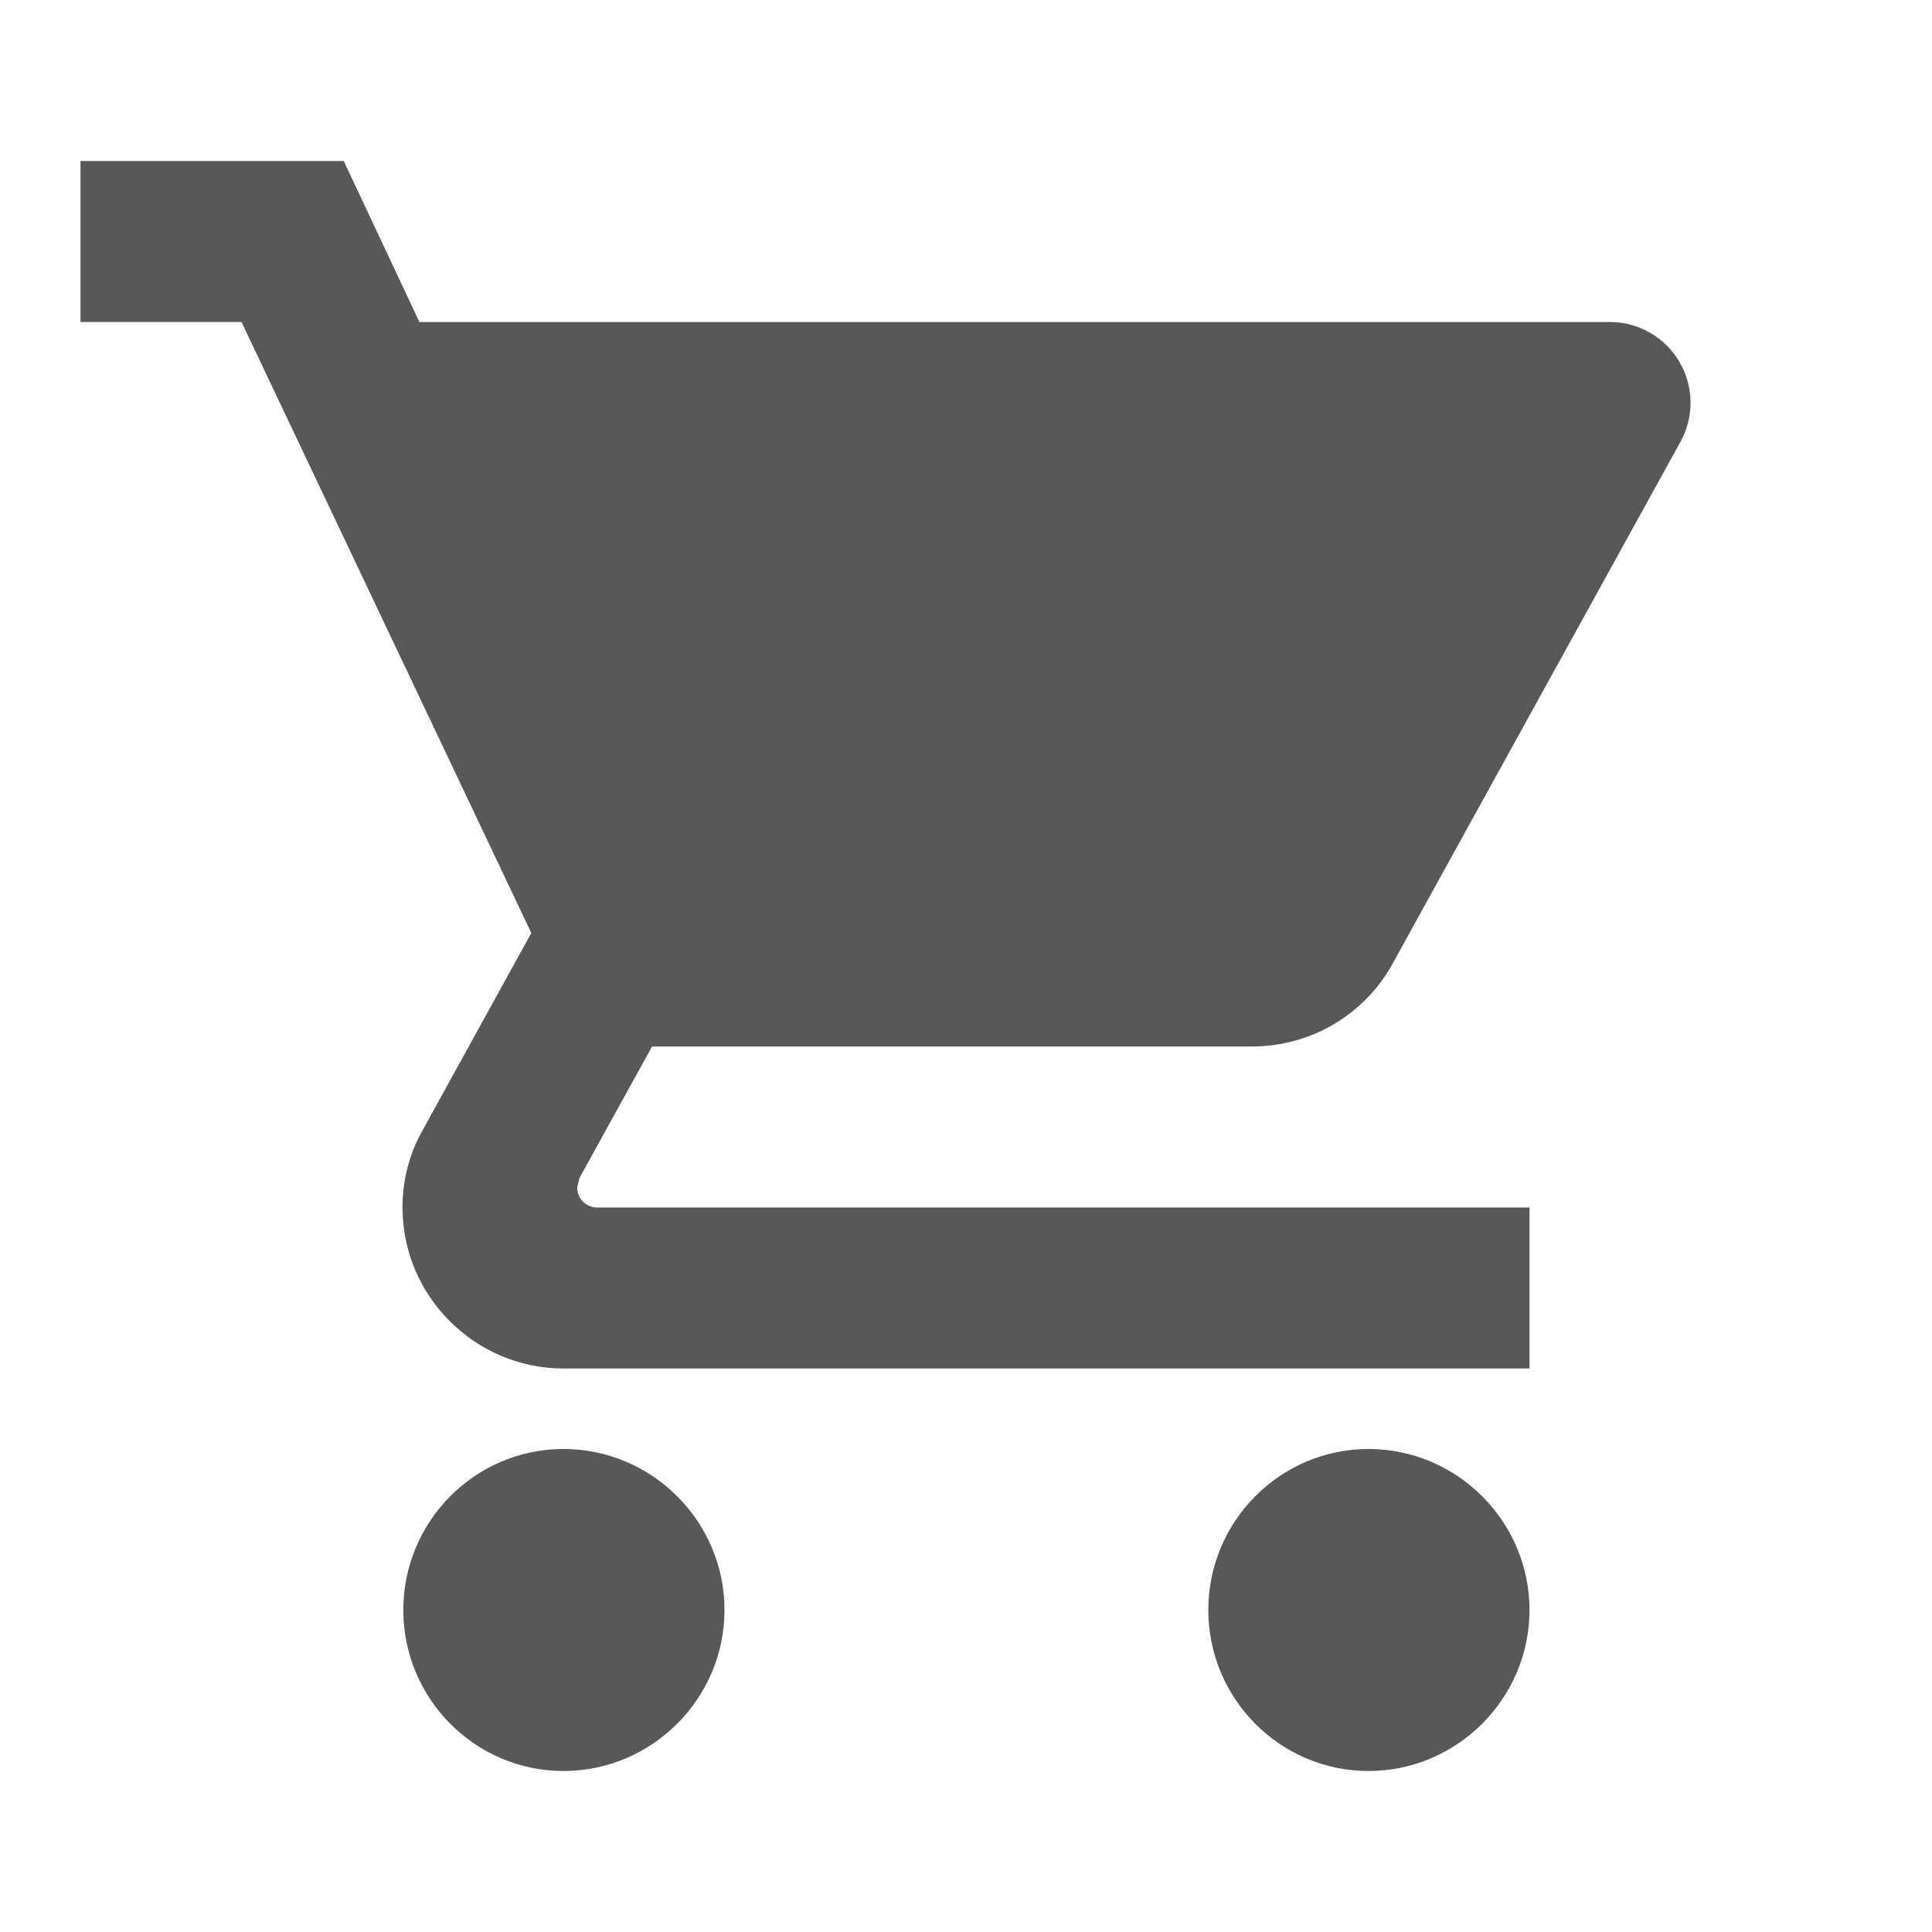
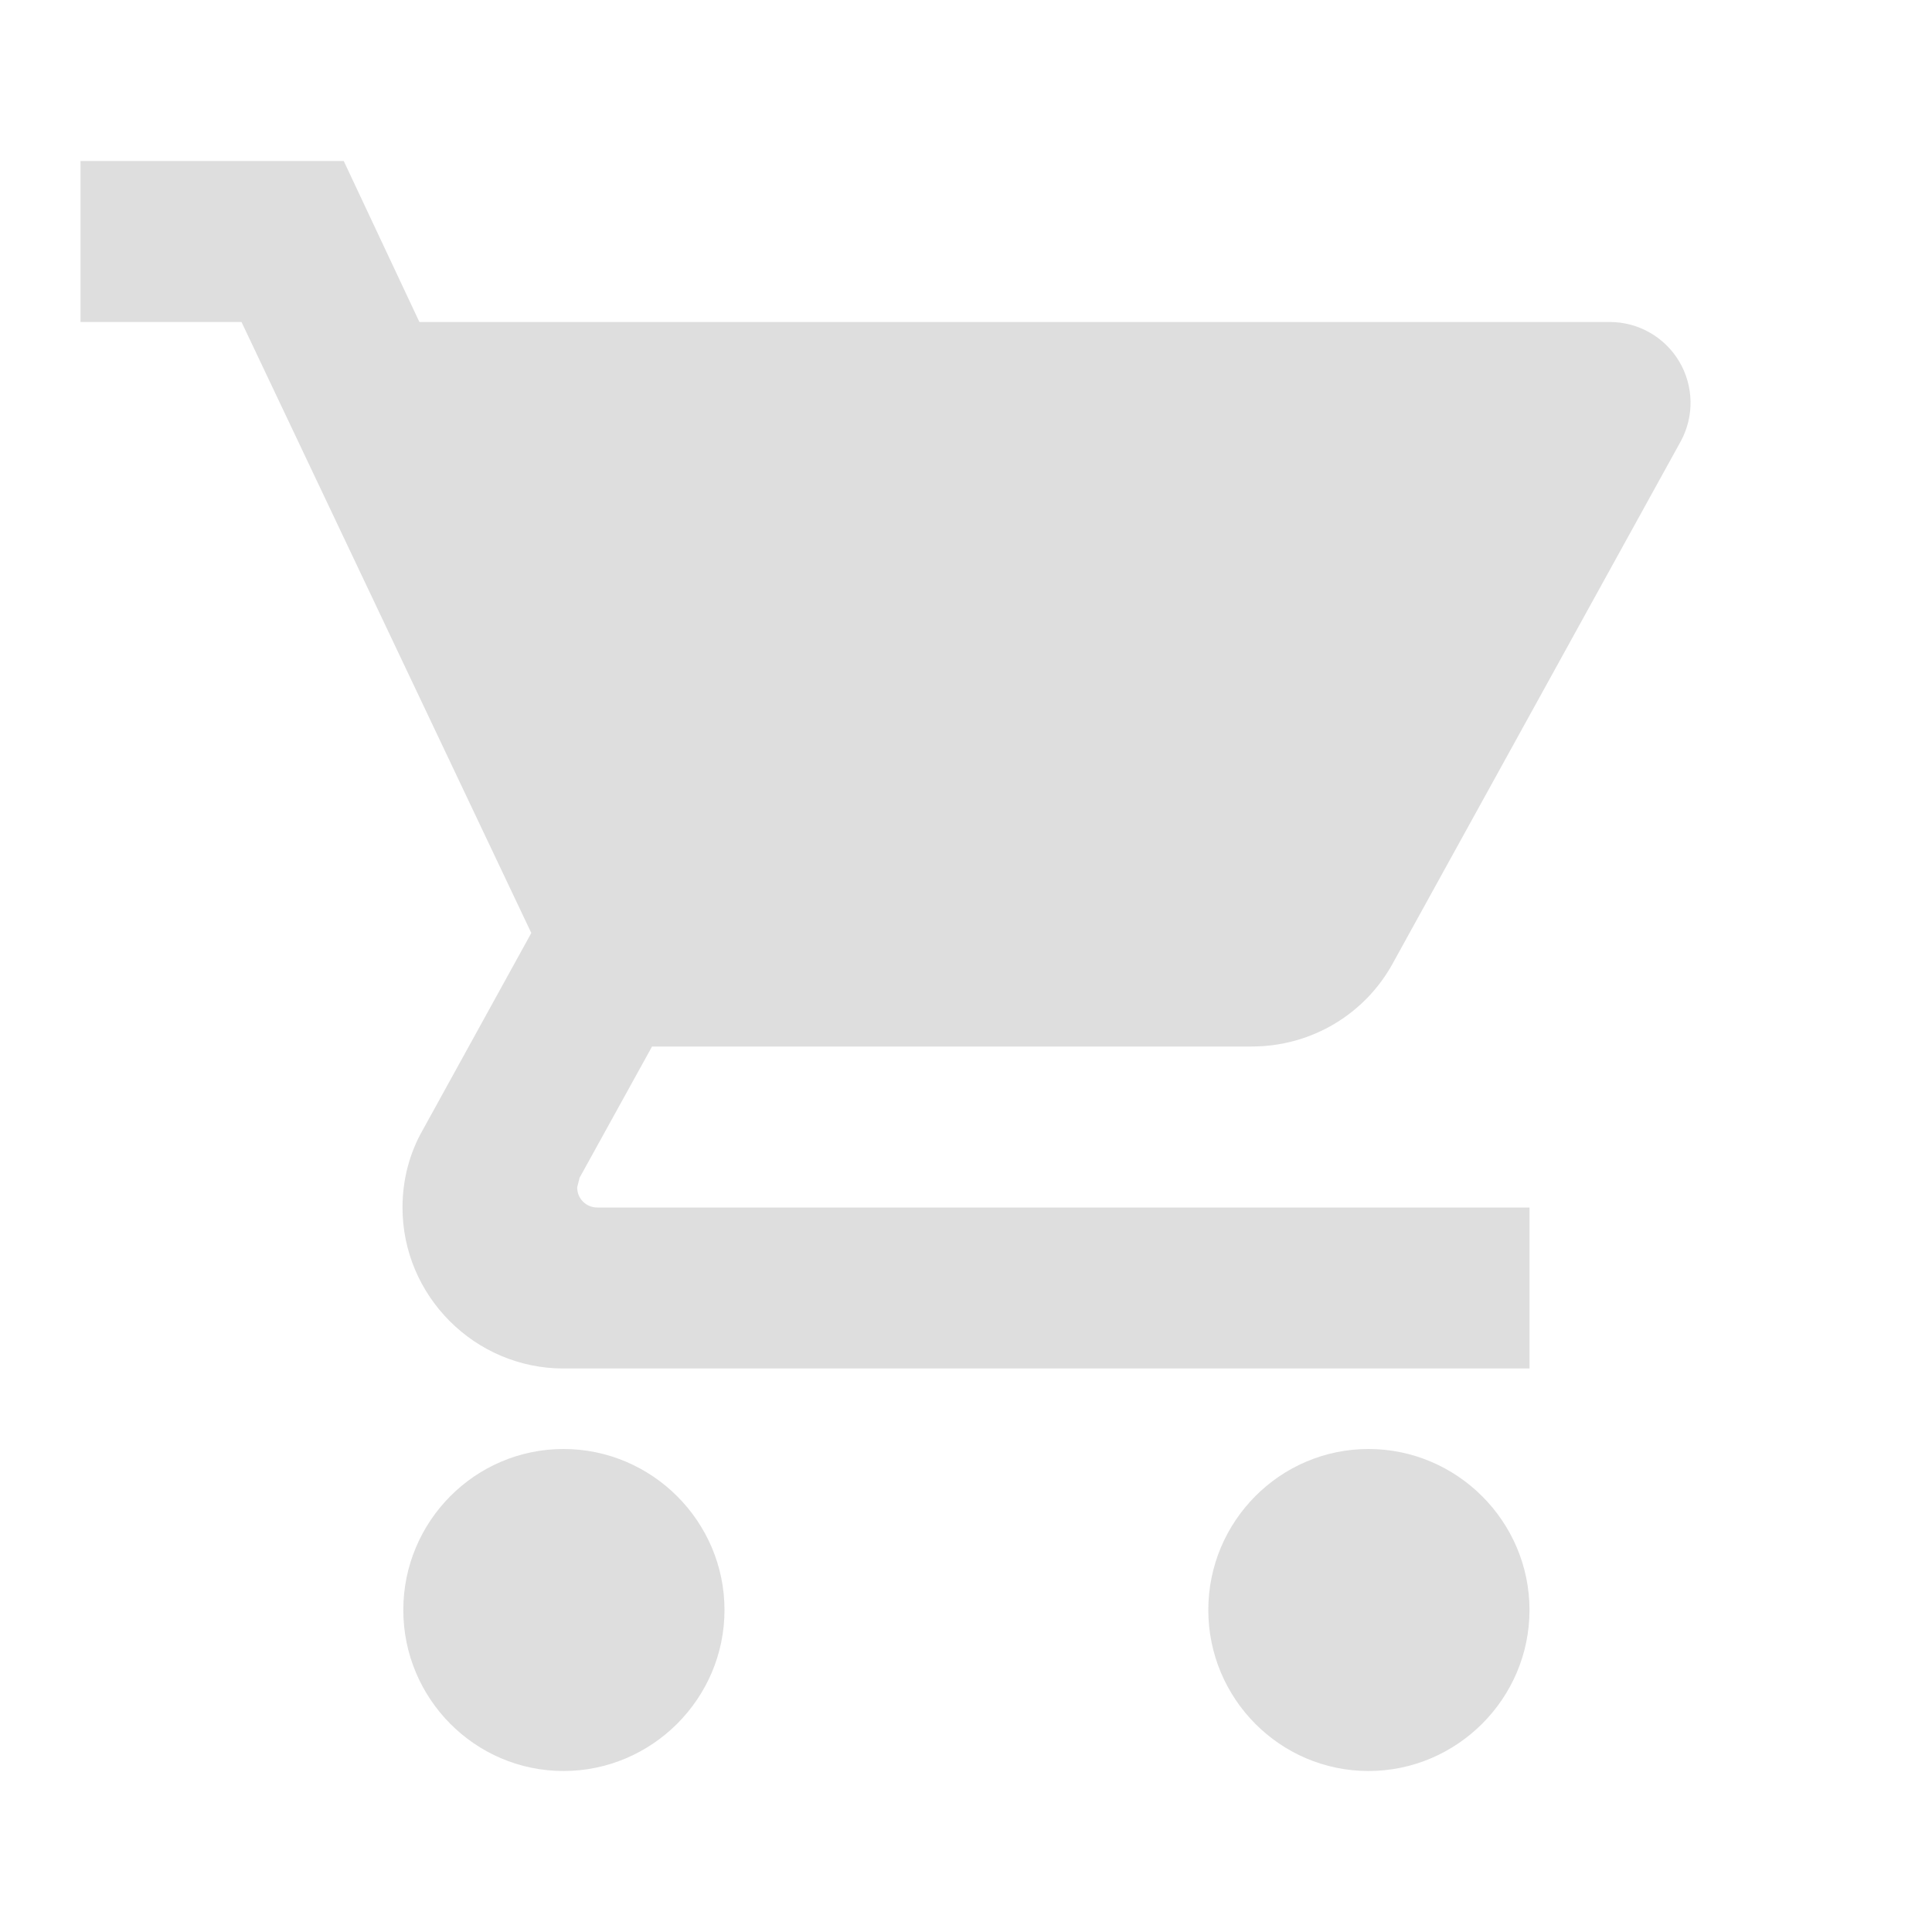
<svg xmlns="http://www.w3.org/2000/svg" width="24" height="24" preserveAspectRatio="xMidYMid meet" viewBox="0 0 24 24" style="-ms-transform: rotate(360deg); -webkit-transform: rotate(360deg); transform: rotate(360deg);">
-   <path d="M7 18c-1.1 0-1.99.9-1.99 2S5.9 22 7 22s2-.9 2-2s-.9-2-2-2zM1 2v2h2l3.6 7.59l-1.35 2.45c-.16.28-.25.61-.25.96c0 1.1.9 2 2 2h12v-2H7.42c-.14 0-.25-.11-.25-.25l.03-.12l.9-1.63h7.45c.75 0 1.41-.41 1.75-1.03l3.58-6.49A1.003 1.003 0 0 0 20 4H5.21l-.94-2H1zm16 16c-1.1 0-1.99.9-1.99 2s.89 2 1.99 2s2-.9 2-2s-.9-2-2-2z" fill="#585858" />
+   <path d="M7 18c-1.1 0-1.99.9-1.99 2S5.9 22 7 22s2-.9 2-2s-.9-2-2-2zM1 2v2h2l3.6 7.59l-1.35 2.45c-.16.28-.25.61-.25.96c0 1.1.9 2 2 2h12v-2H7.42c-.14 0-.25-.11-.25-.25l.03-.12l.9-1.63h7.45c.75 0 1.41-.41 1.75-1.03l3.58-6.49A1.003 1.003 0 0 0 20 4H5.21l-.94-2H1zm16 16c-1.1 0-1.99.9-1.99 2s.89 2 1.99 2s2-.9 2-2s-.9-2-2-2z" fill="#DEDEDE" />
  <rect x="0" y="0" width="24" height="24" fill="rgba(0, 0, 0, 0)" />
</svg>
